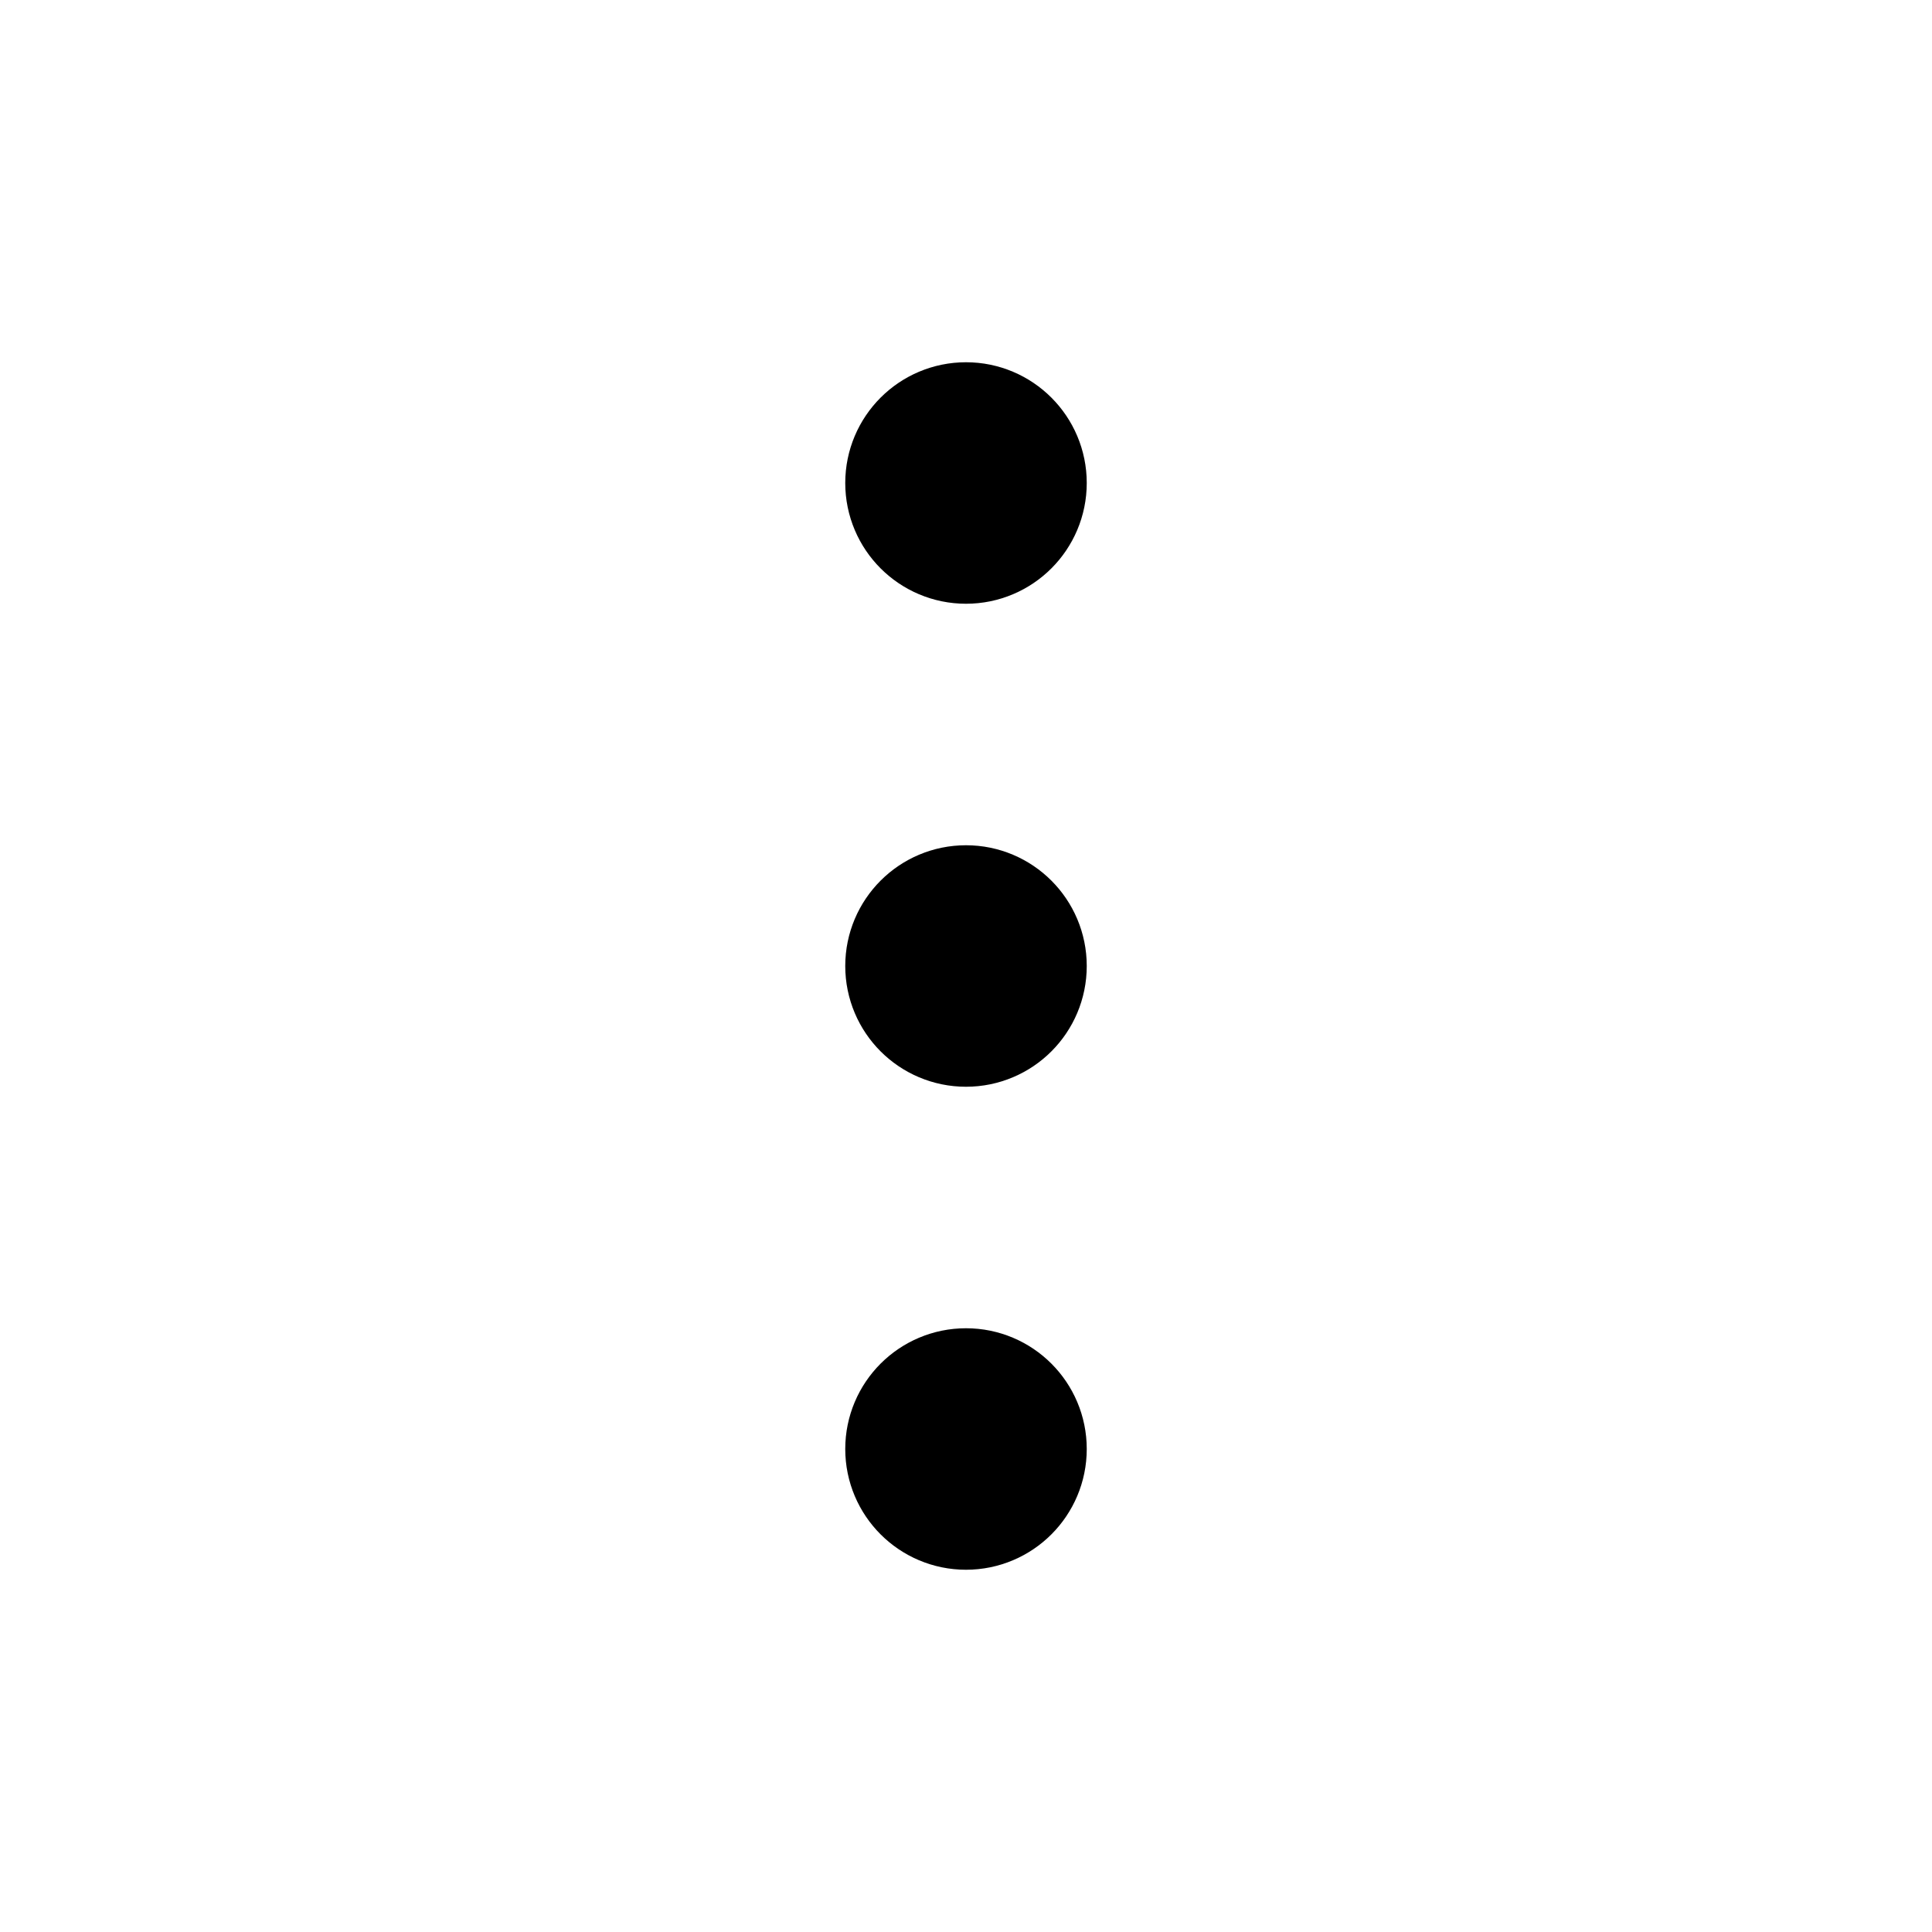
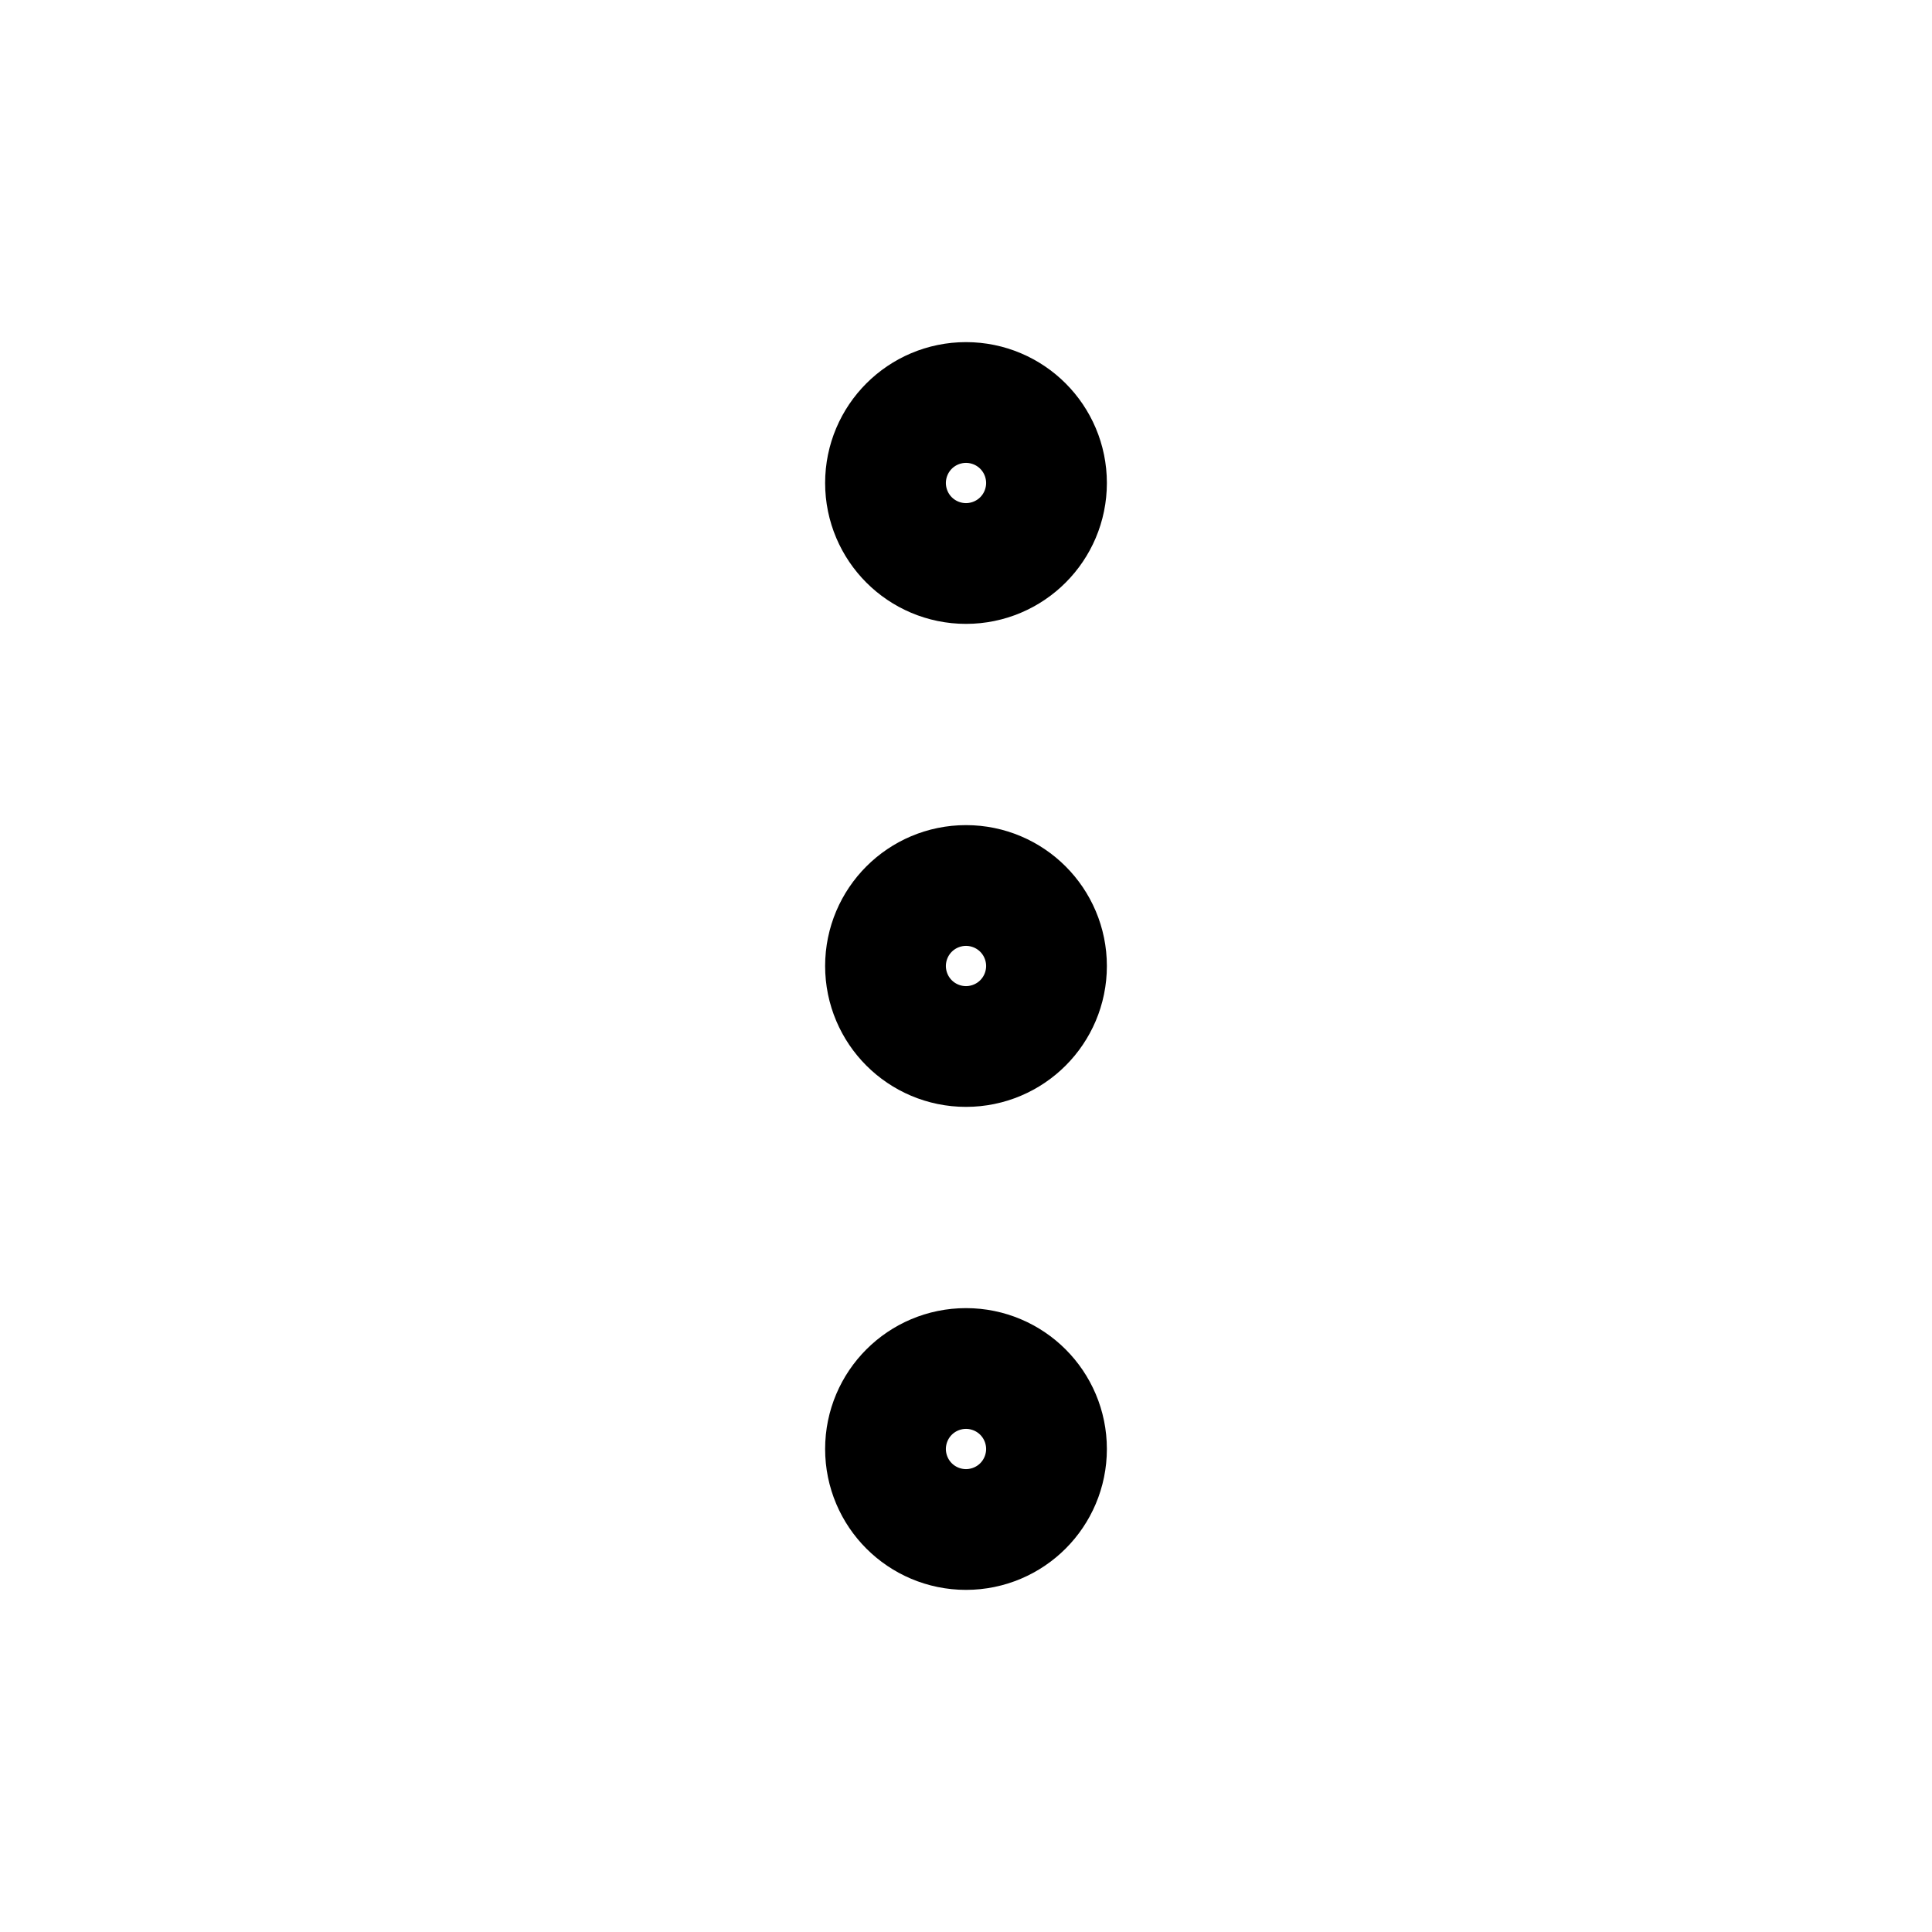
- <svg xmlns="http://www.w3.org/2000/svg" fill="none" viewBox="0 0 24 24" stroke-width="1.5" stroke="currentColor" class="w-6 h-6">
+ <svg xmlns="http://www.w3.org/2000/svg" fill="none" viewBox="0 0 24 24" stroke-width="2" stroke="currentColor" class="w-6 h-6 ellipsis">
  <path stroke-linecap="round" stroke-linejoin="round" d="M12 6.75a.75.75 0 110-1.5.75.75 0 010 1.5zM12 12.75a.75.75 0 110-1.5.75.75 0 010 1.5zM12 18.75a.75.75 0 110-1.5.75.75 0 010 1.5z" />
</svg>
